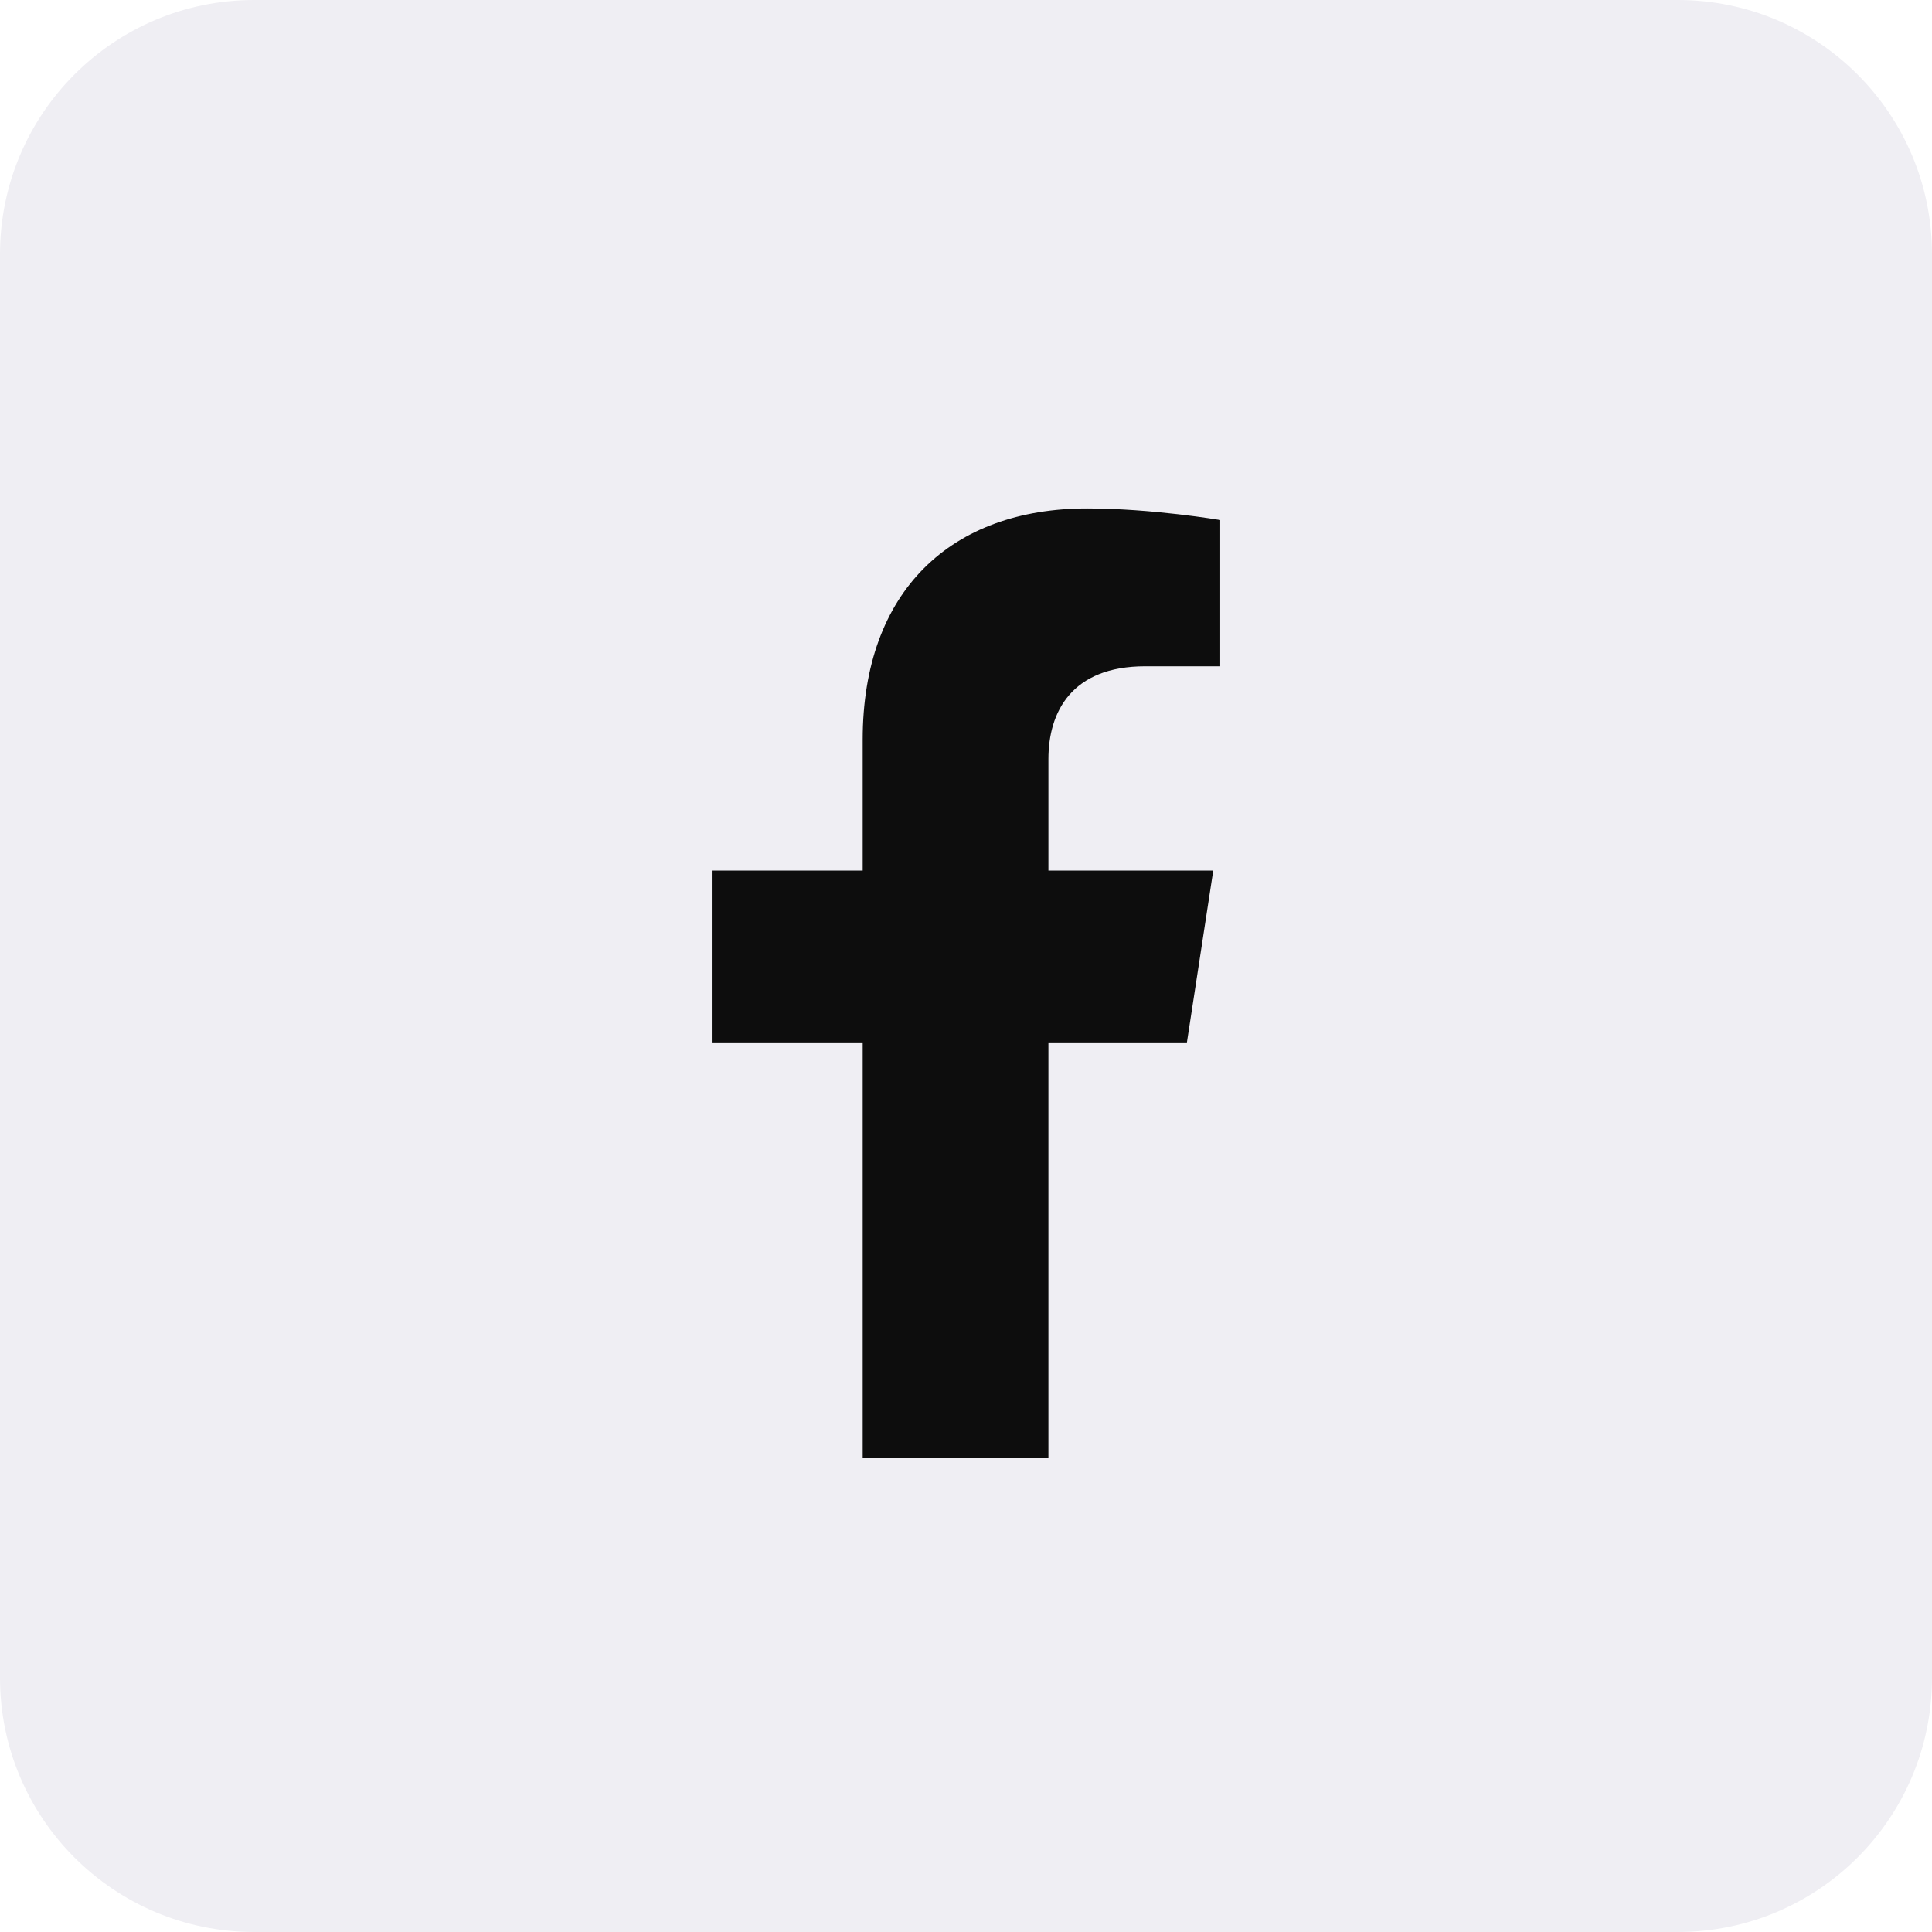
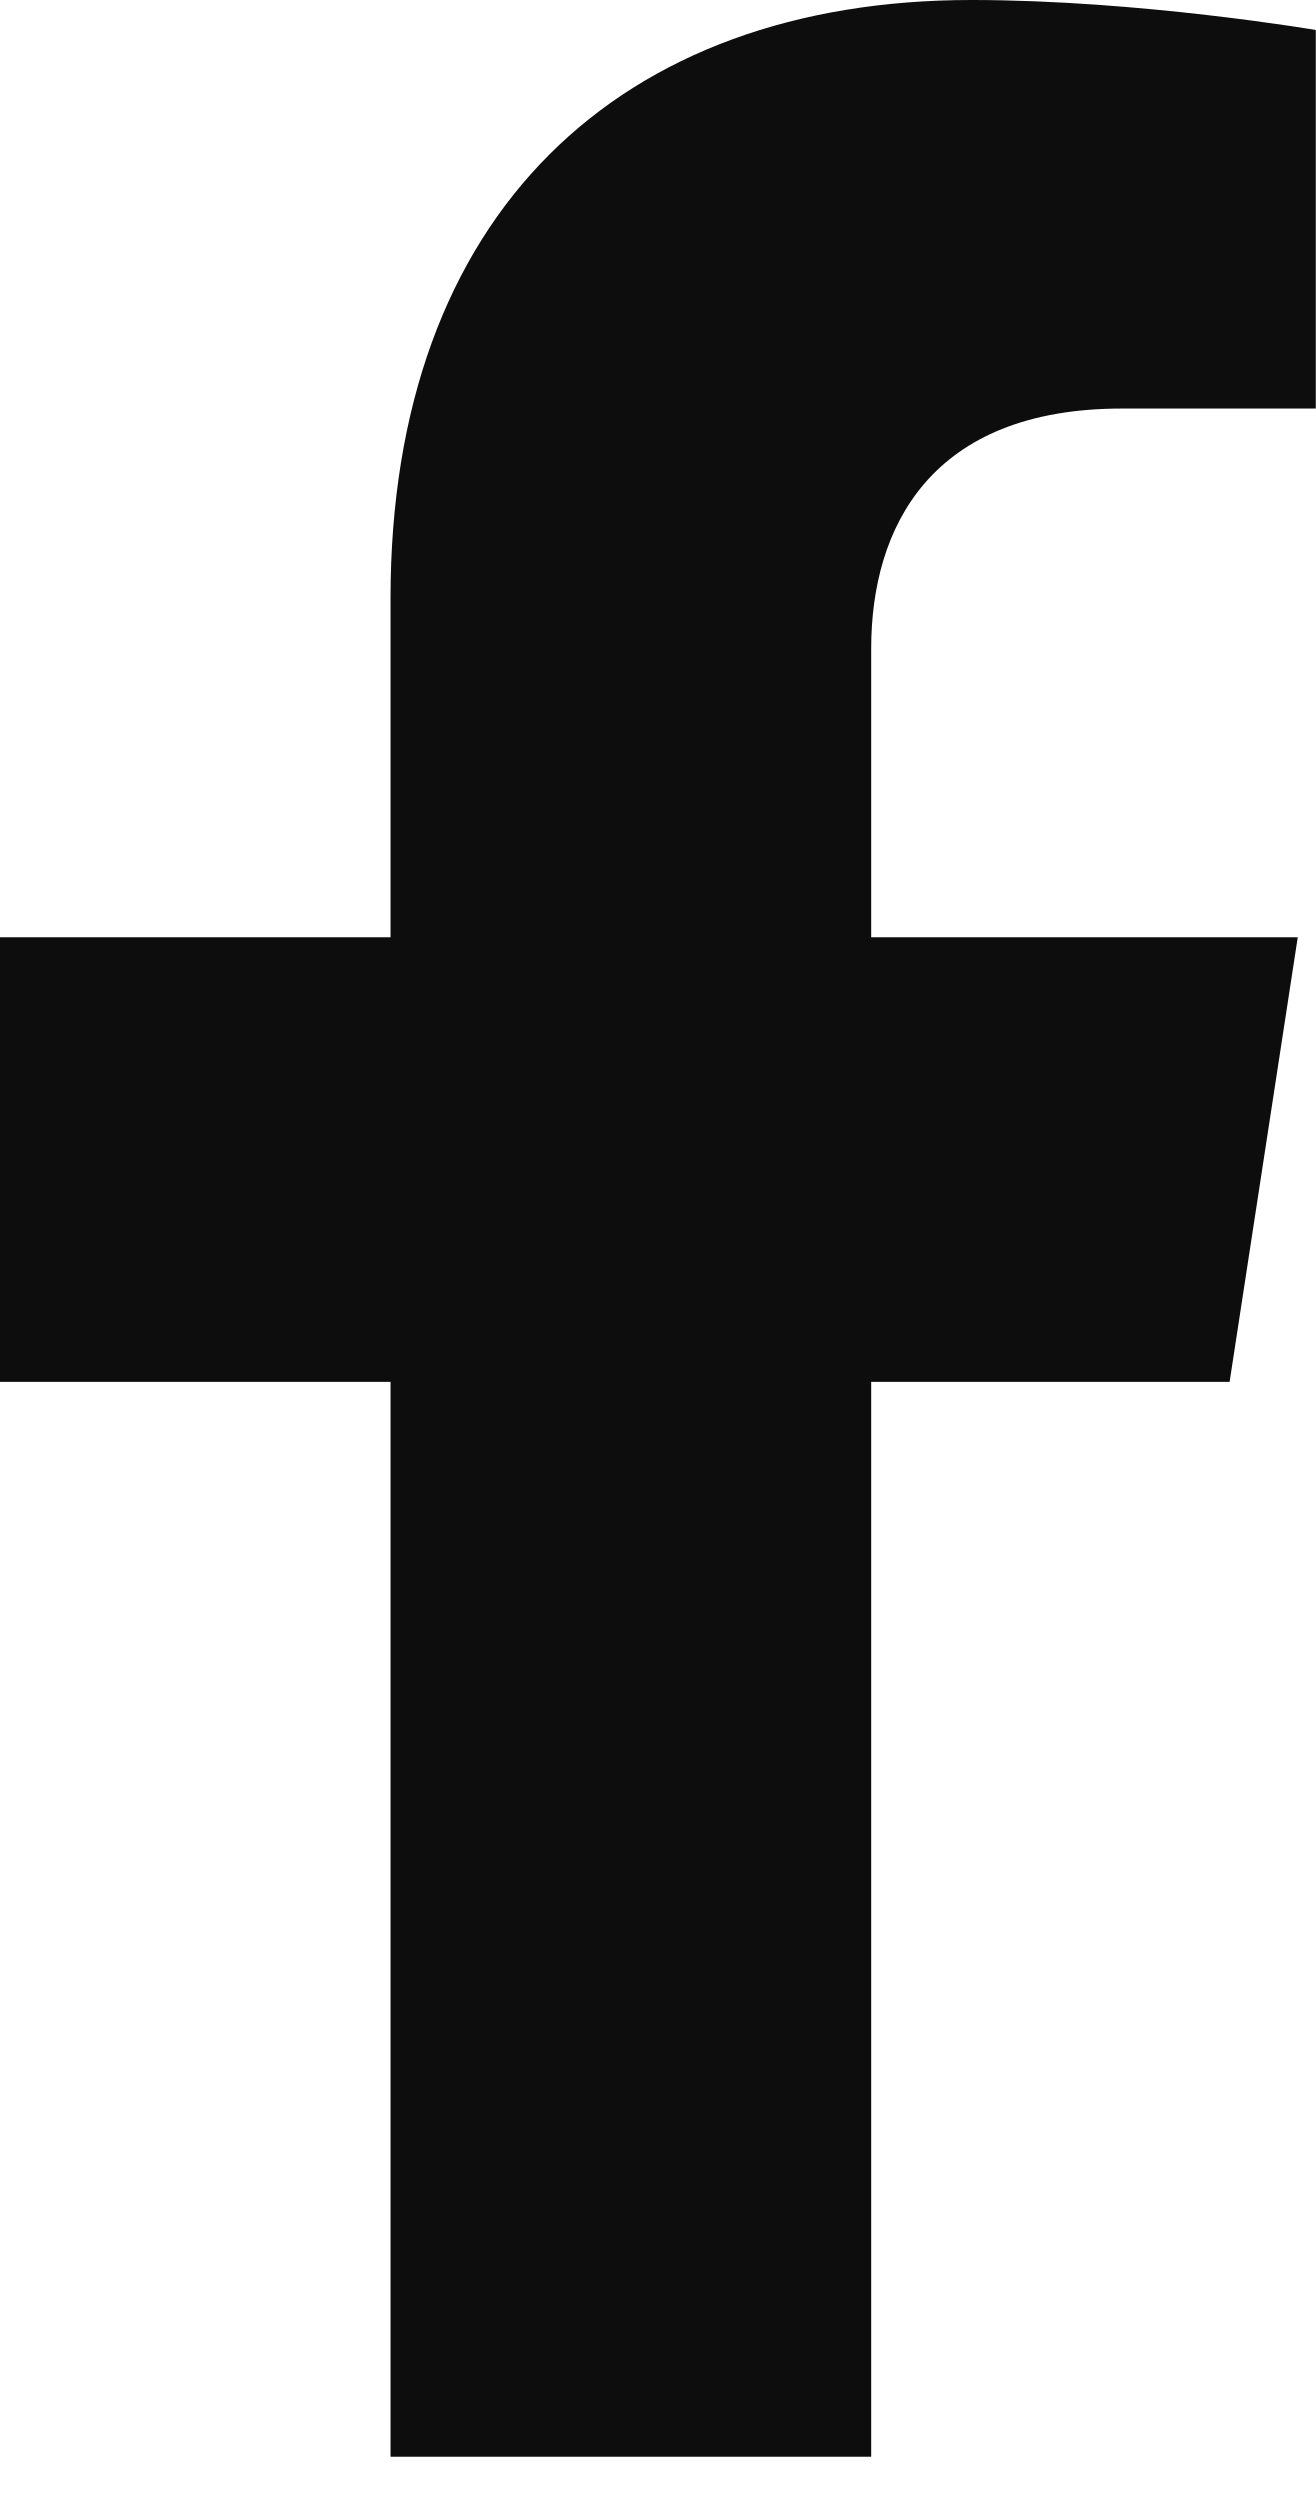
- <svg xmlns="http://www.w3.org/2000/svg" width="38" height="38" viewBox="0 0 38 38" fill="none">
-   <rect width="38" height="38" rx="5" fill="#EFEEF3" />
-   <path d="M23.345 20.503L23.863 17.123H20.621V14.931C20.621 14.006 21.074 13.105 22.526 13.105H24V10.228C24 10.228 22.662 10 21.384 10C18.713 10 16.968 11.618 16.968 14.548V17.123H14V20.503H16.968V28.671H20.621V20.503H23.345Z" fill="#0D0D0D" />
+ <svg xmlns="http://www.w3.org/2000/svg" width="10" height="19" viewBox="0 0 10 19" fill="none">
+   <path d="M9.345 10.502L9.863 7.123H6.621V4.931C6.621 4.006 7.074 3.105 8.526 3.105H10V0.228C10 0.228 8.662 0 7.383 0C4.713 0 2.968 1.618 2.968 4.548V7.123H0V10.502H2.968V18.671H6.621V10.502H9.345Z" fill="#0D0D0D" />
</svg>
